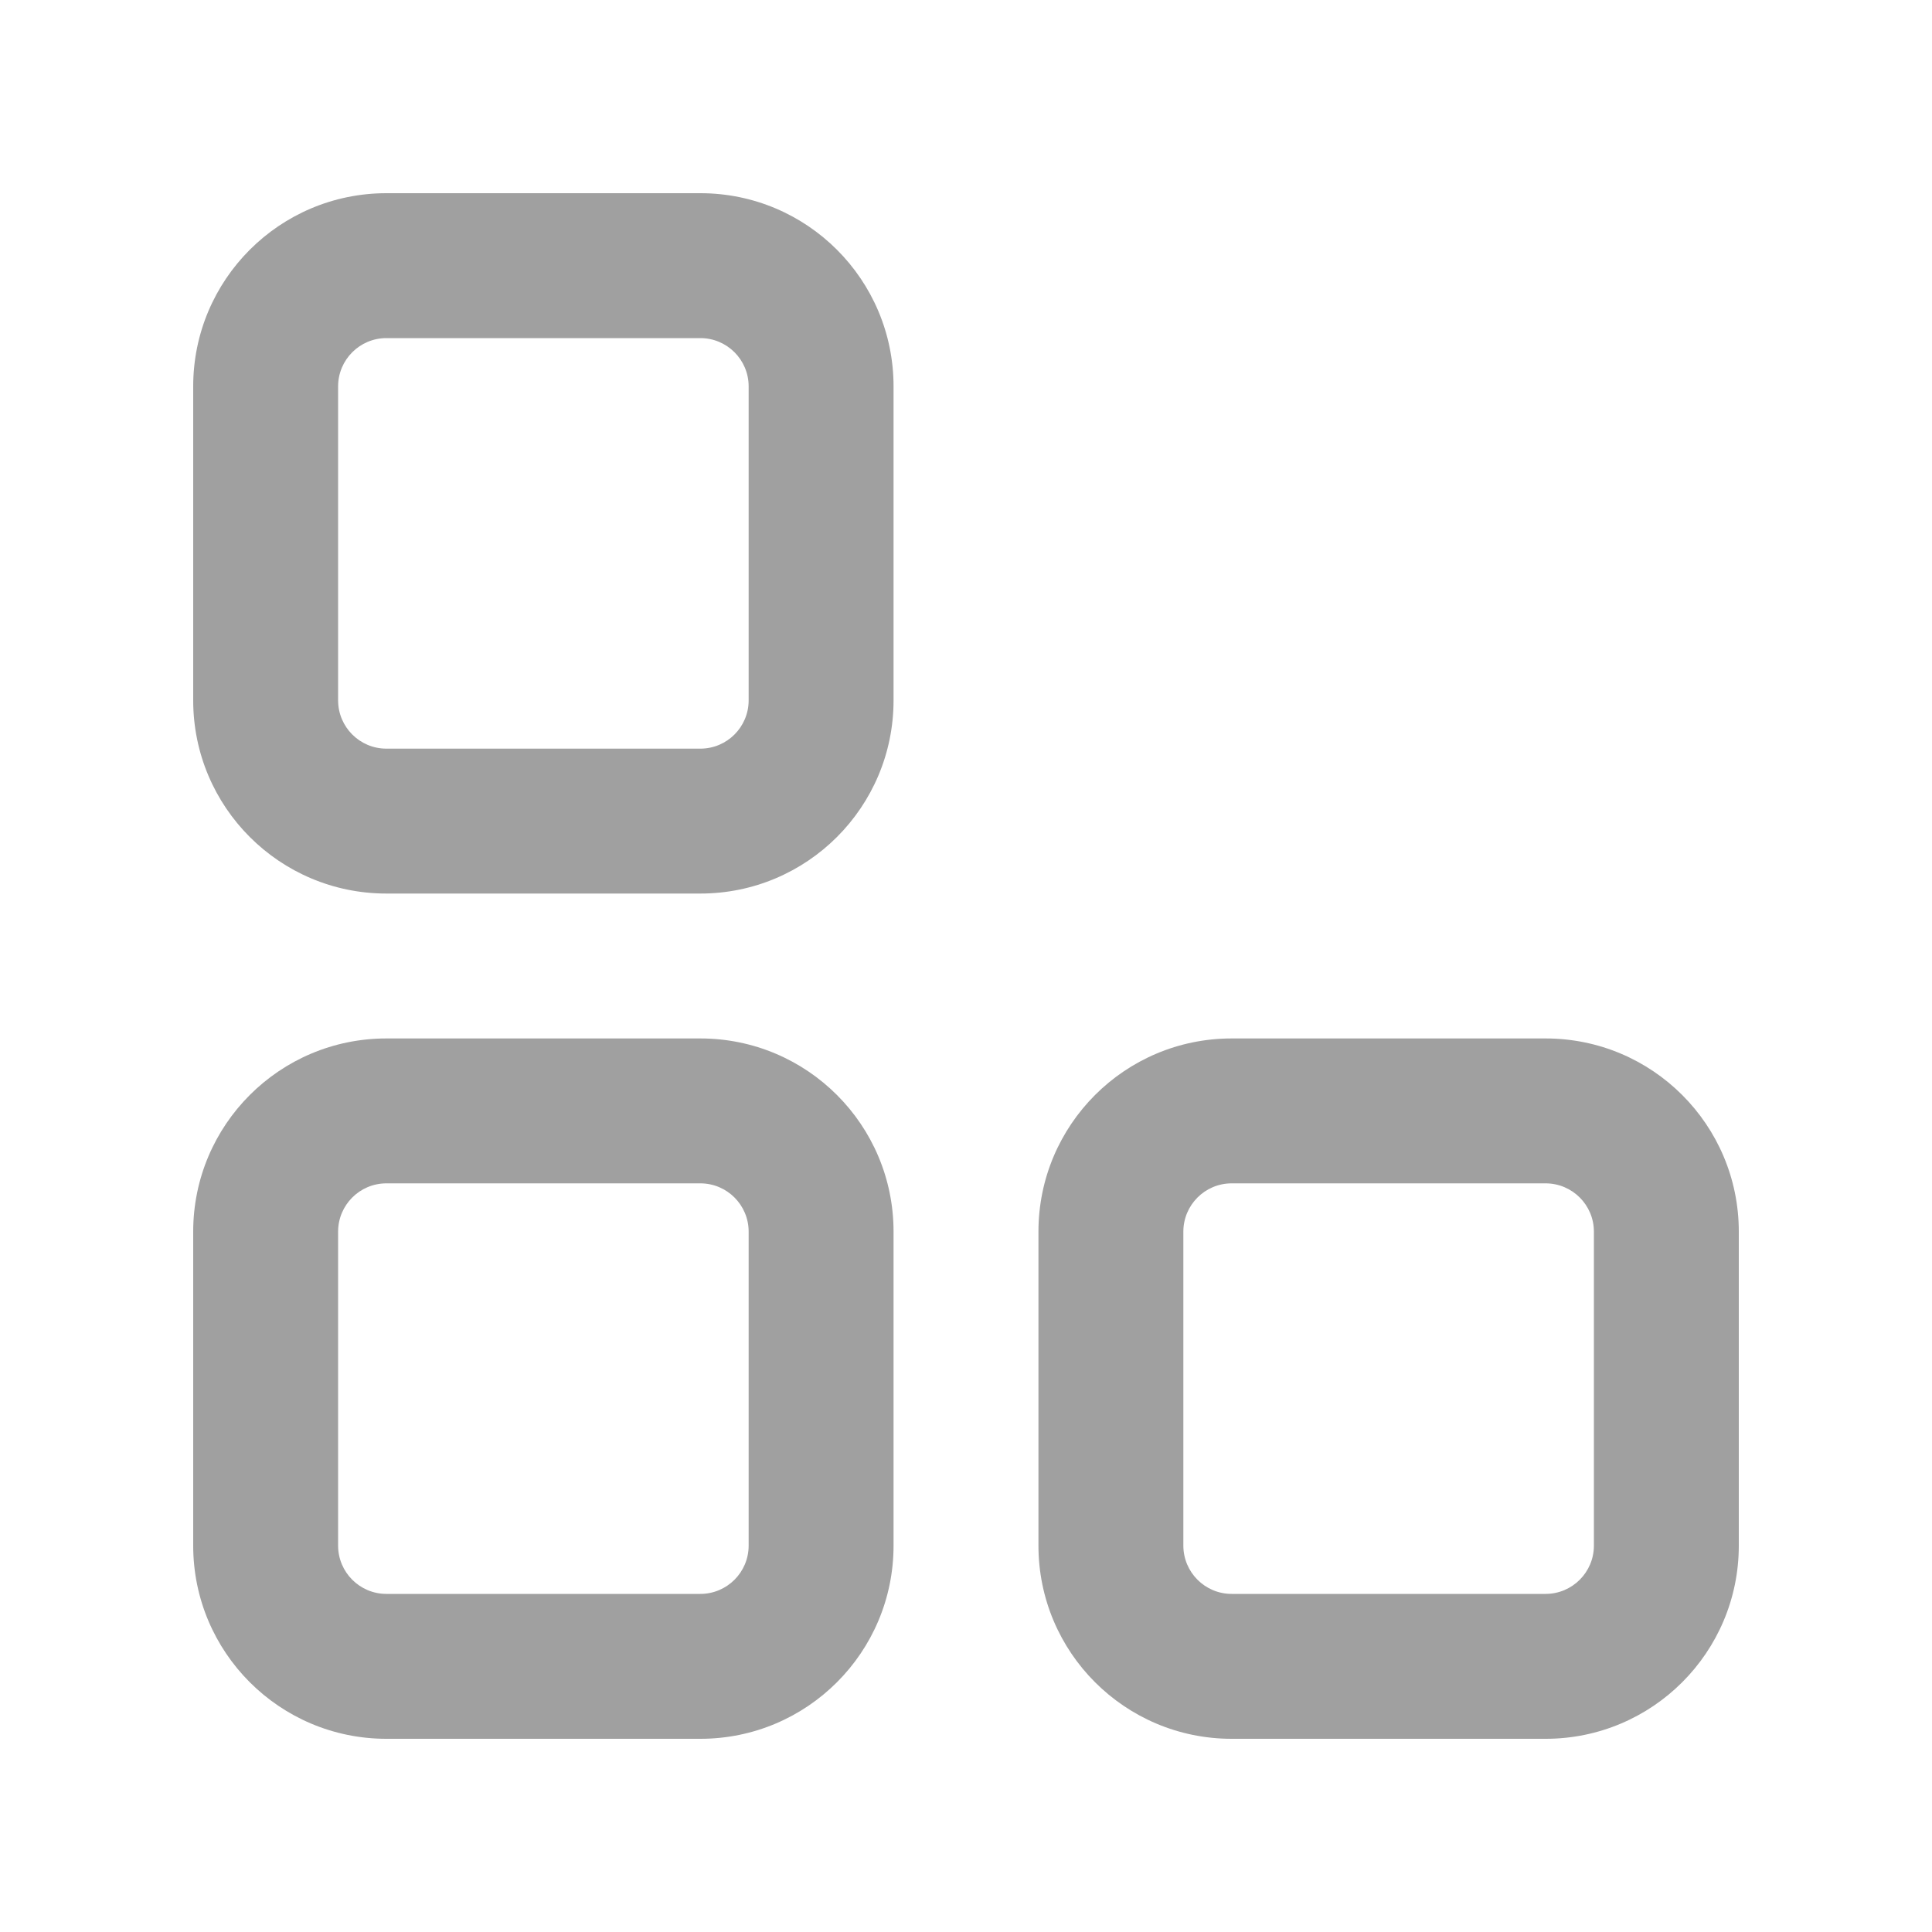
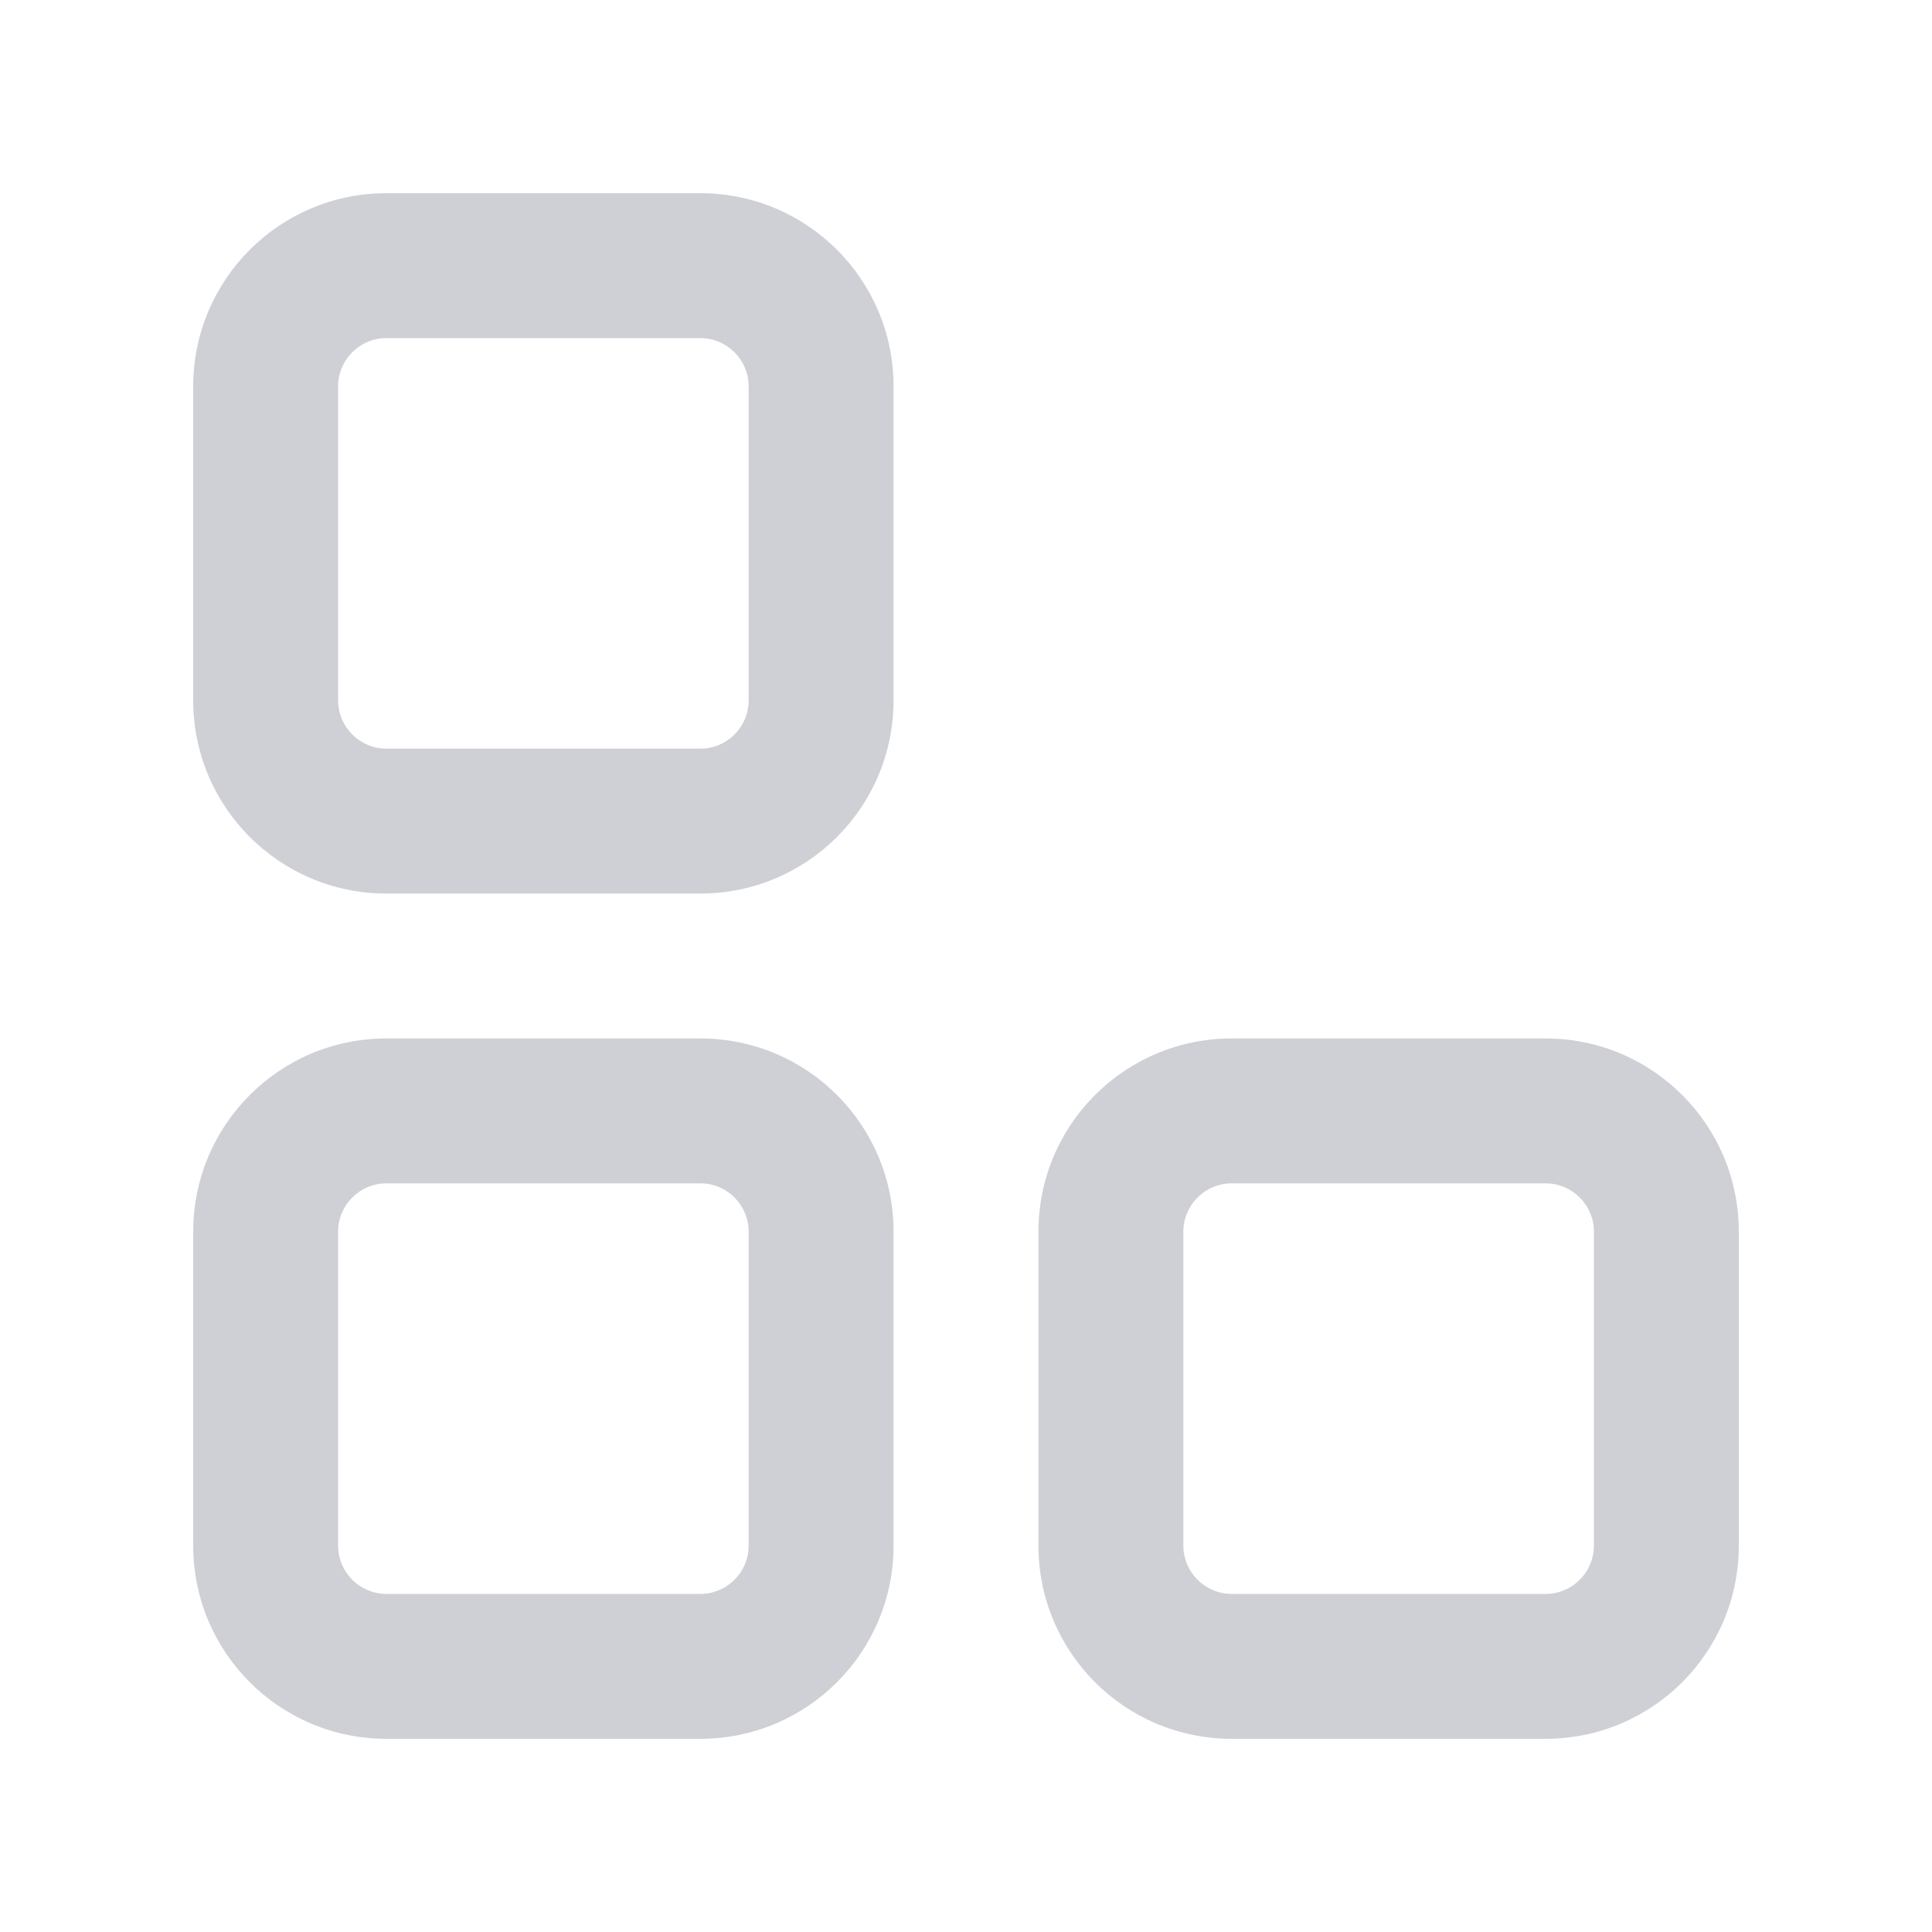
<svg xmlns="http://www.w3.org/2000/svg" width="20" height="20" viewBox="0 0 20 20" fill="none">
-   <path fill-rule="evenodd" clip-rule="evenodd" d="M7.25 3.5H4C3.724 3.5 3.5 3.724 3.5 4V7.25C3.5 7.526 3.724 7.75 4 7.75H7.25C7.526 7.75 7.75 7.526 7.75 7.25V4C7.75 3.724 7.526 3.5 7.25 3.5ZM4 2C2.895 2 2 2.895 2 4V7.25C2 8.355 2.895 9.25 4 9.25H7.25C8.355 9.25 9.25 8.355 9.25 7.25V4C9.25 2.895 8.355 2 7.25 2H4ZM7.25 12.25H4C3.724 12.25 3.5 12.474 3.5 12.75V16C3.5 16.276 3.724 16.5 4 16.5H7.25C7.526 16.5 7.75 16.276 7.75 16V12.75C7.75 12.474 7.526 12.25 7.25 12.25ZM4 10.75C2.895 10.75 2 11.645 2 12.75V16C2 17.105 2.895 18 4 18H7.25C8.355 18 9.25 17.105 9.25 16V12.75C9.25 11.645 8.355 10.75 7.25 10.75H4ZM12.75 12.25H16C16.276 12.25 16.5 12.474 16.5 12.75V16C16.5 16.276 16.276 16.5 16 16.5H12.75C12.474 16.5 12.25 16.276 12.25 16V12.75C12.25 12.474 12.474 12.25 12.75 12.25ZM10.75 12.75C10.75 11.645 11.645 10.75 12.75 10.75H16C17.105 10.75 18 11.645 18 12.75V16C18 17.105 17.105 18 16 18H12.75C11.645 18 10.75 17.105 10.75 16V12.75Z" fill="#a0a0a0" />
+   <path fill-rule="evenodd" clip-rule="evenodd" d="M7.25 3.5H4C3.724 3.5 3.5 3.724 3.5 4V7.25C3.5 7.526 3.724 7.75 4 7.75H7.25C7.526 7.75 7.75 7.526 7.75 7.25V4C7.75 3.724 7.526 3.5 7.25 3.5ZM4 2C2.895 2 2 2.895 2 4V7.25C2 8.355 2.895 9.25 4 9.25H7.25C8.355 9.25 9.25 8.355 9.25 7.25V4C9.25 2.895 8.355 2 7.25 2H4ZM7.25 12.25H4C3.724 12.25 3.5 12.474 3.5 12.75V16C3.5 16.276 3.724 16.5 4 16.5H7.25C7.526 16.5 7.75 16.276 7.75 16V12.75C7.75 12.474 7.526 12.25 7.25 12.25ZM4 10.75C2.895 10.75 2 11.645 2 12.75V16C2 17.105 2.895 18 4 18H7.25C8.355 18 9.25 17.105 9.25 16V12.75C9.25 11.645 8.355 10.75 7.25 10.75H4ZM12.75 12.25H16C16.276 12.25 16.5 12.474 16.5 12.75V16C16.5 16.276 16.276 16.5 16 16.5H12.75C12.474 16.5 12.25 16.276 12.25 16V12.75C12.25 12.474 12.474 12.25 12.75 12.25ZM10.75 12.75C10.75 11.645 11.645 10.75 12.75 10.75H16C17.105 10.75 18 11.645 18 12.75V16C18 17.105 17.105 18 16 18H12.75C11.645 18 10.75 17.105 10.75 16V12.75Z" fill="#CED0D6" />
</svg>
